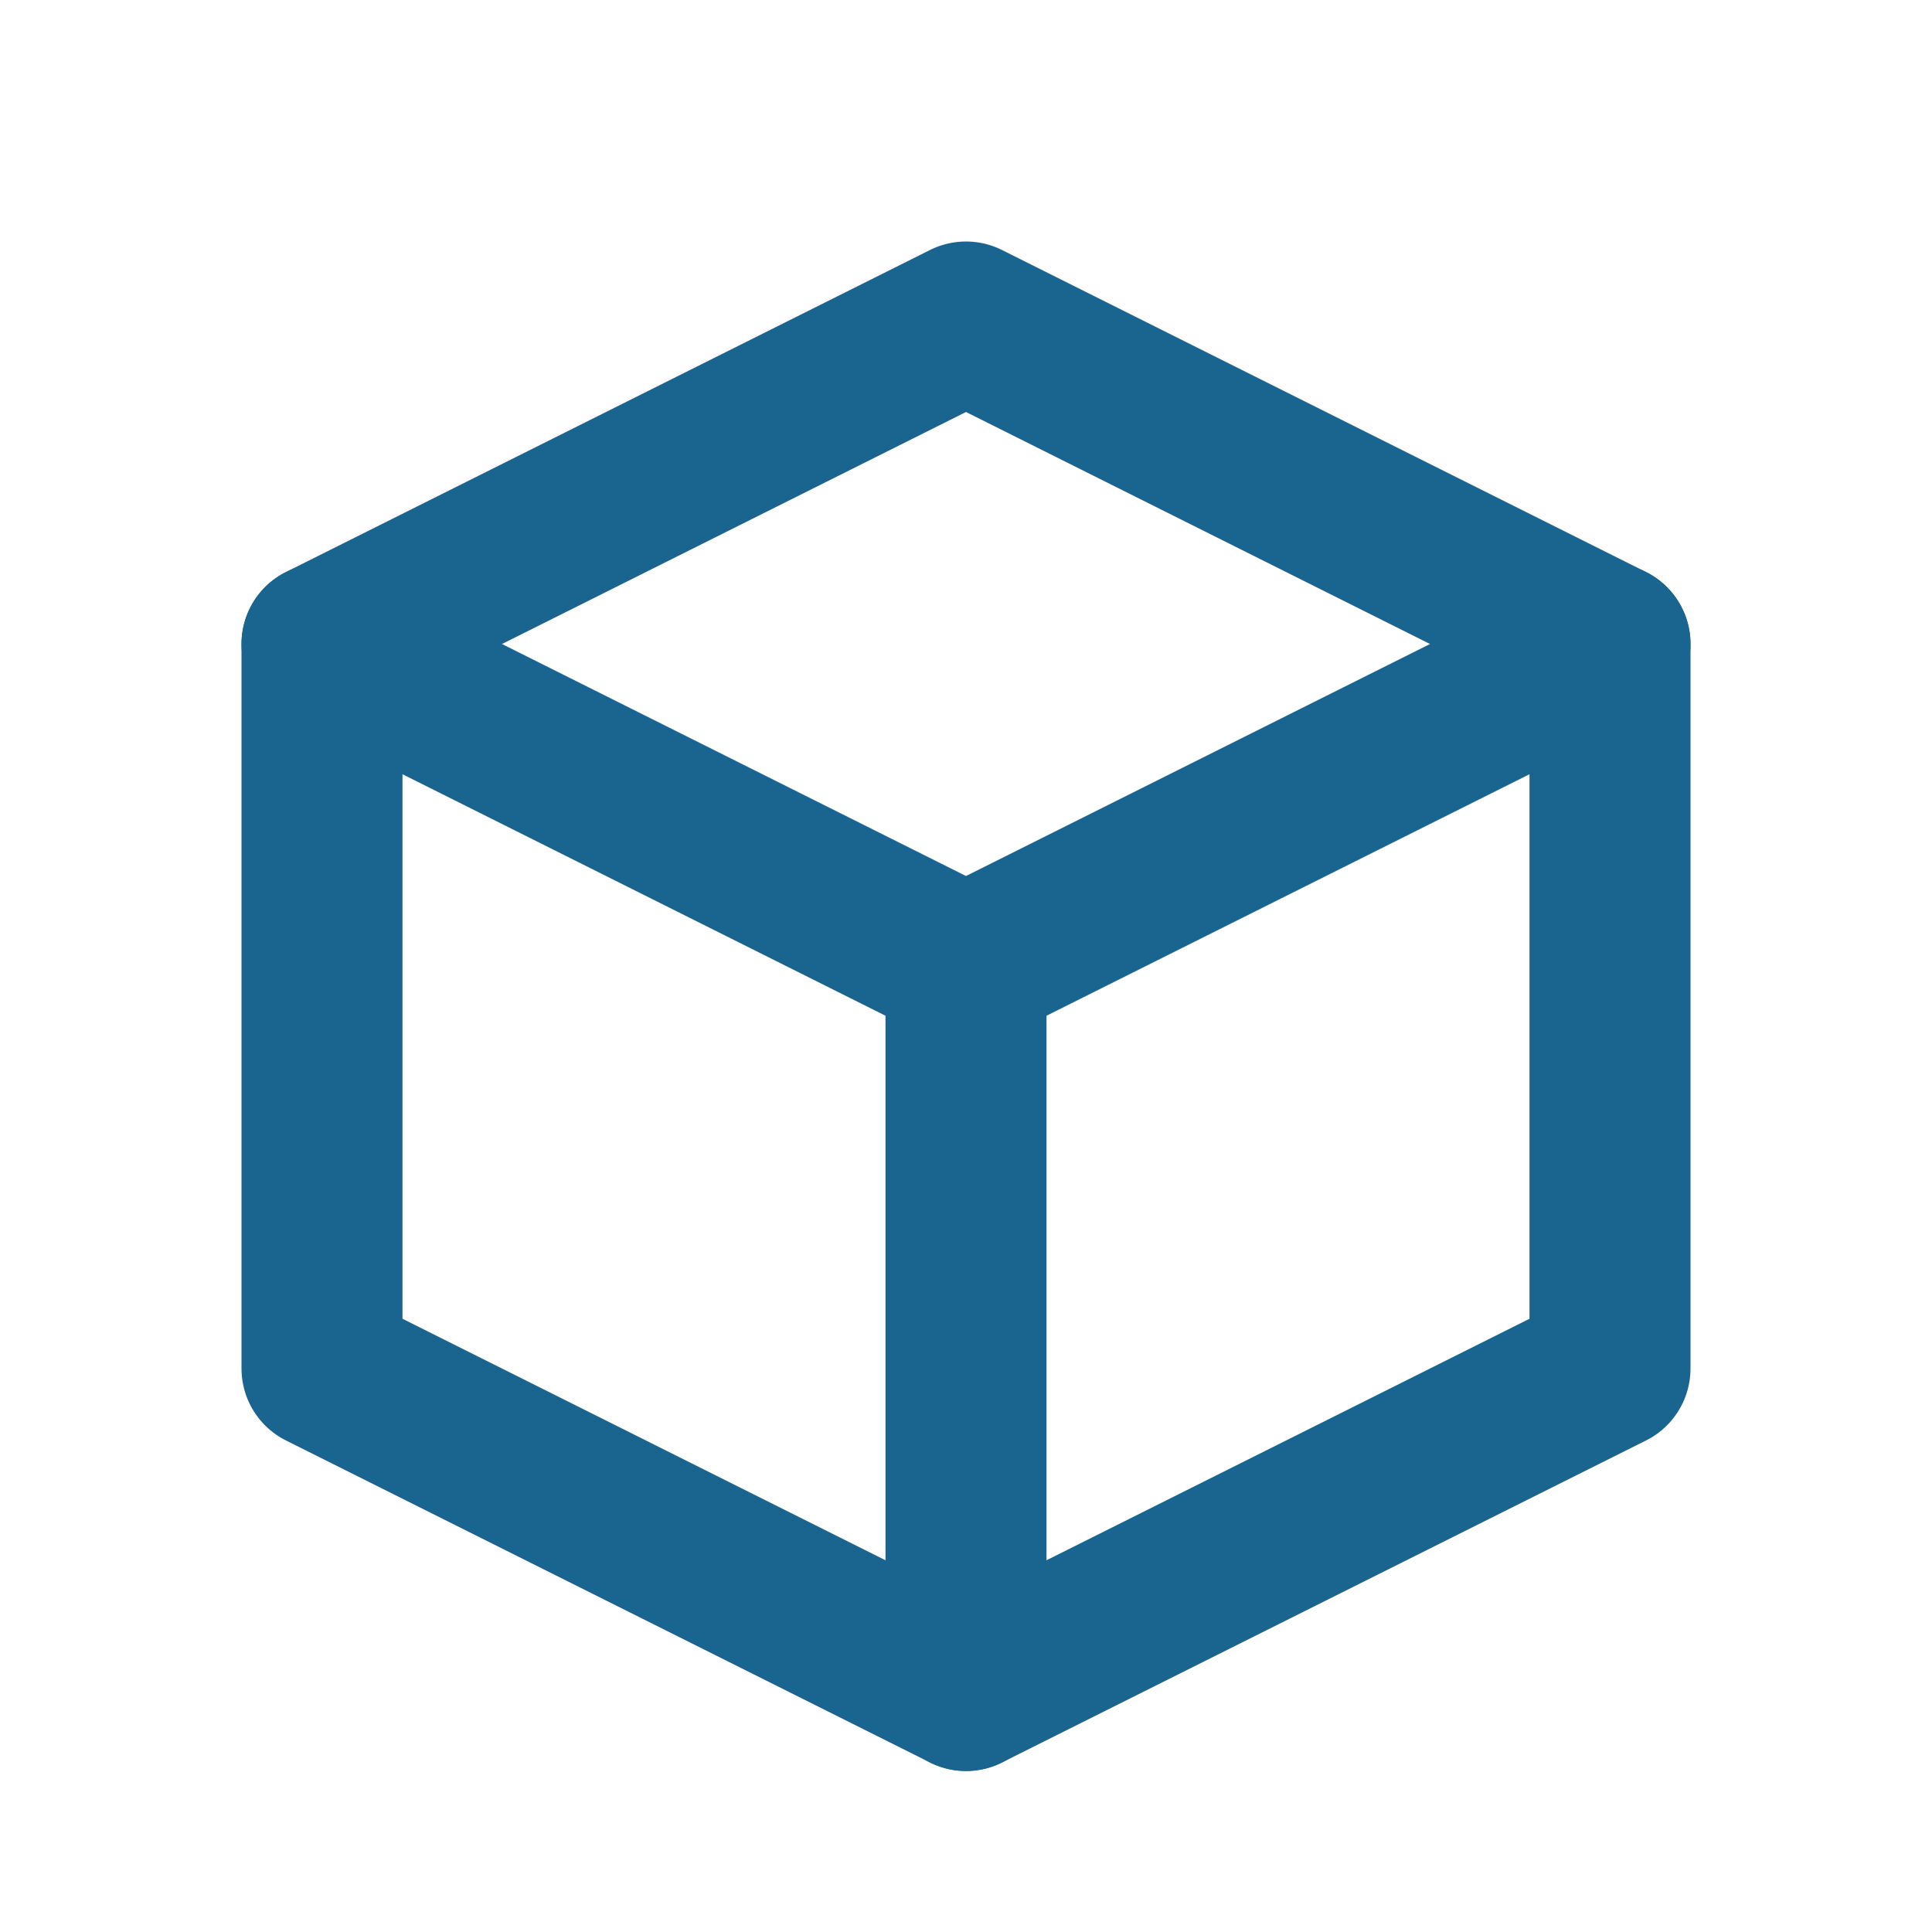
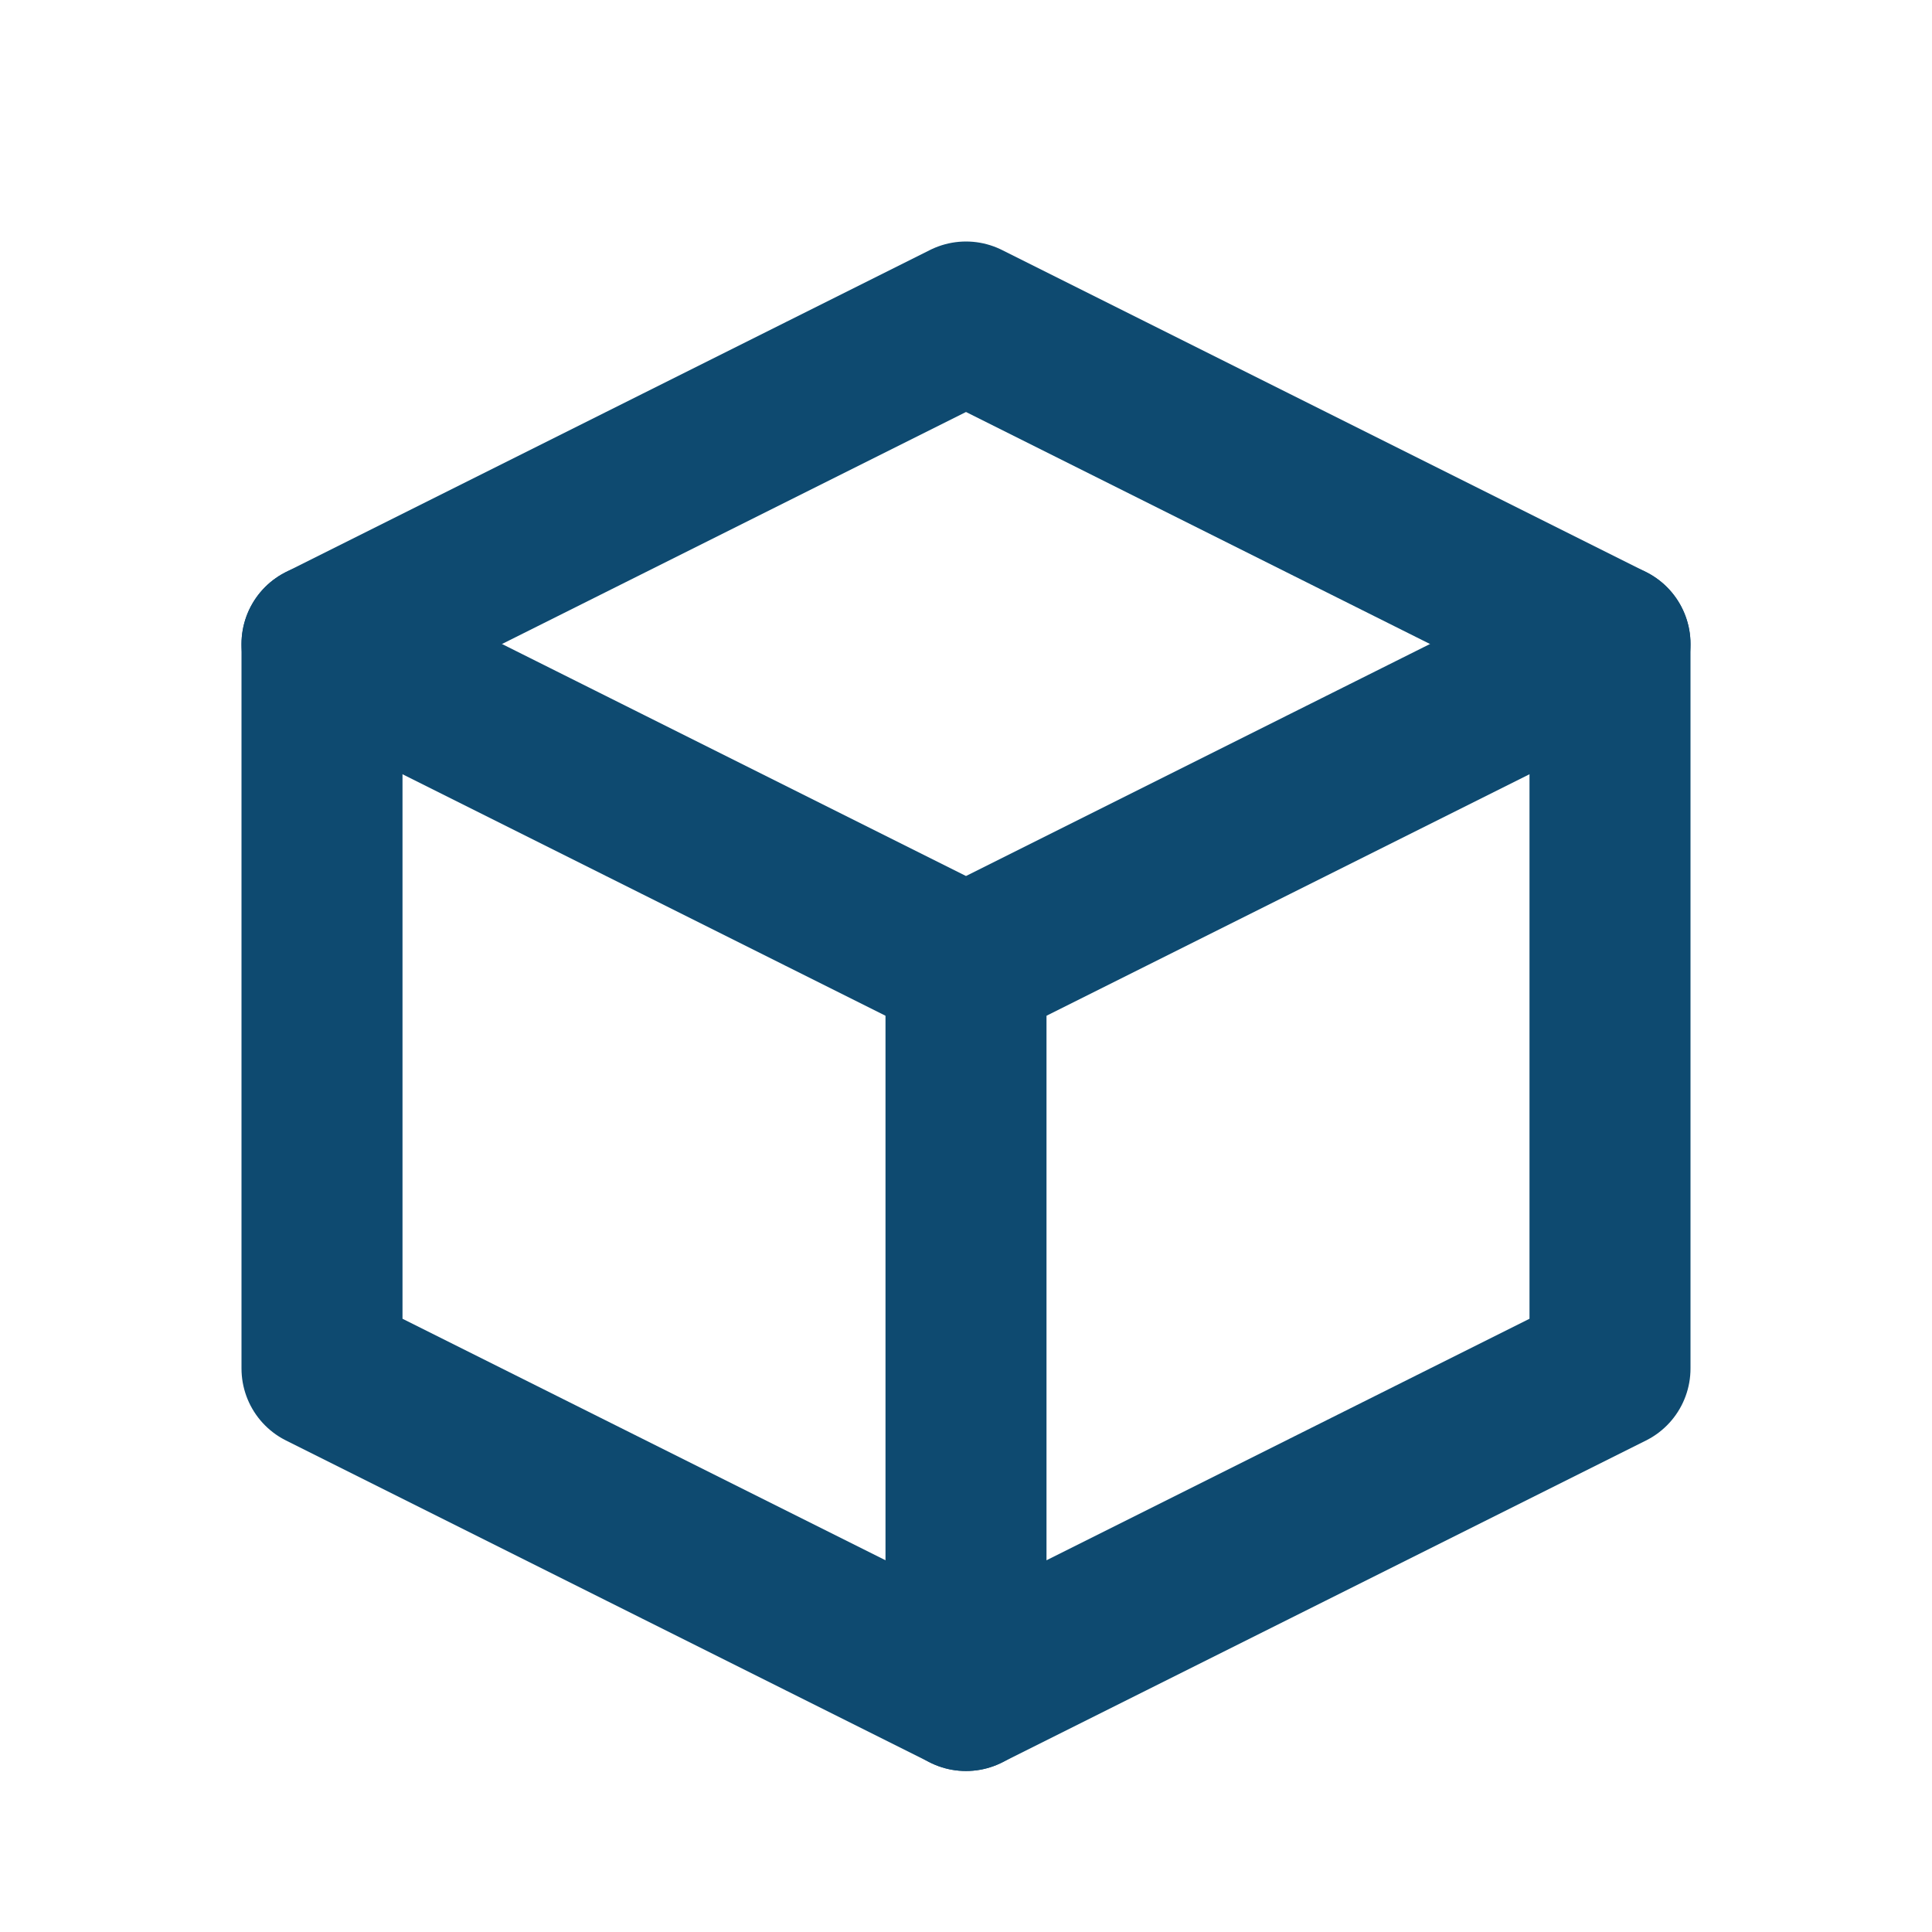
- <svg xmlns="http://www.w3.org/2000/svg" width="24" height="24" viewBox="0 0 24 24" fill="none" stroke="#1A6490" stroke-width="2" stroke-linecap="round" stroke-linejoin="round">
+ <svg xmlns="http://www.w3.org/2000/svg" width="24" height="24" viewBox="0 0 24 24" fill="none" stroke="#0E4A70" stroke-width="2" stroke-linecap="round" stroke-linejoin="round">
  <path d="M4 8l8-4 8 4v9l-8 4-8-4z" />
  <path d="M4 8l8 4 8-4" />
  <path d="M12 12v9" />
</svg>
